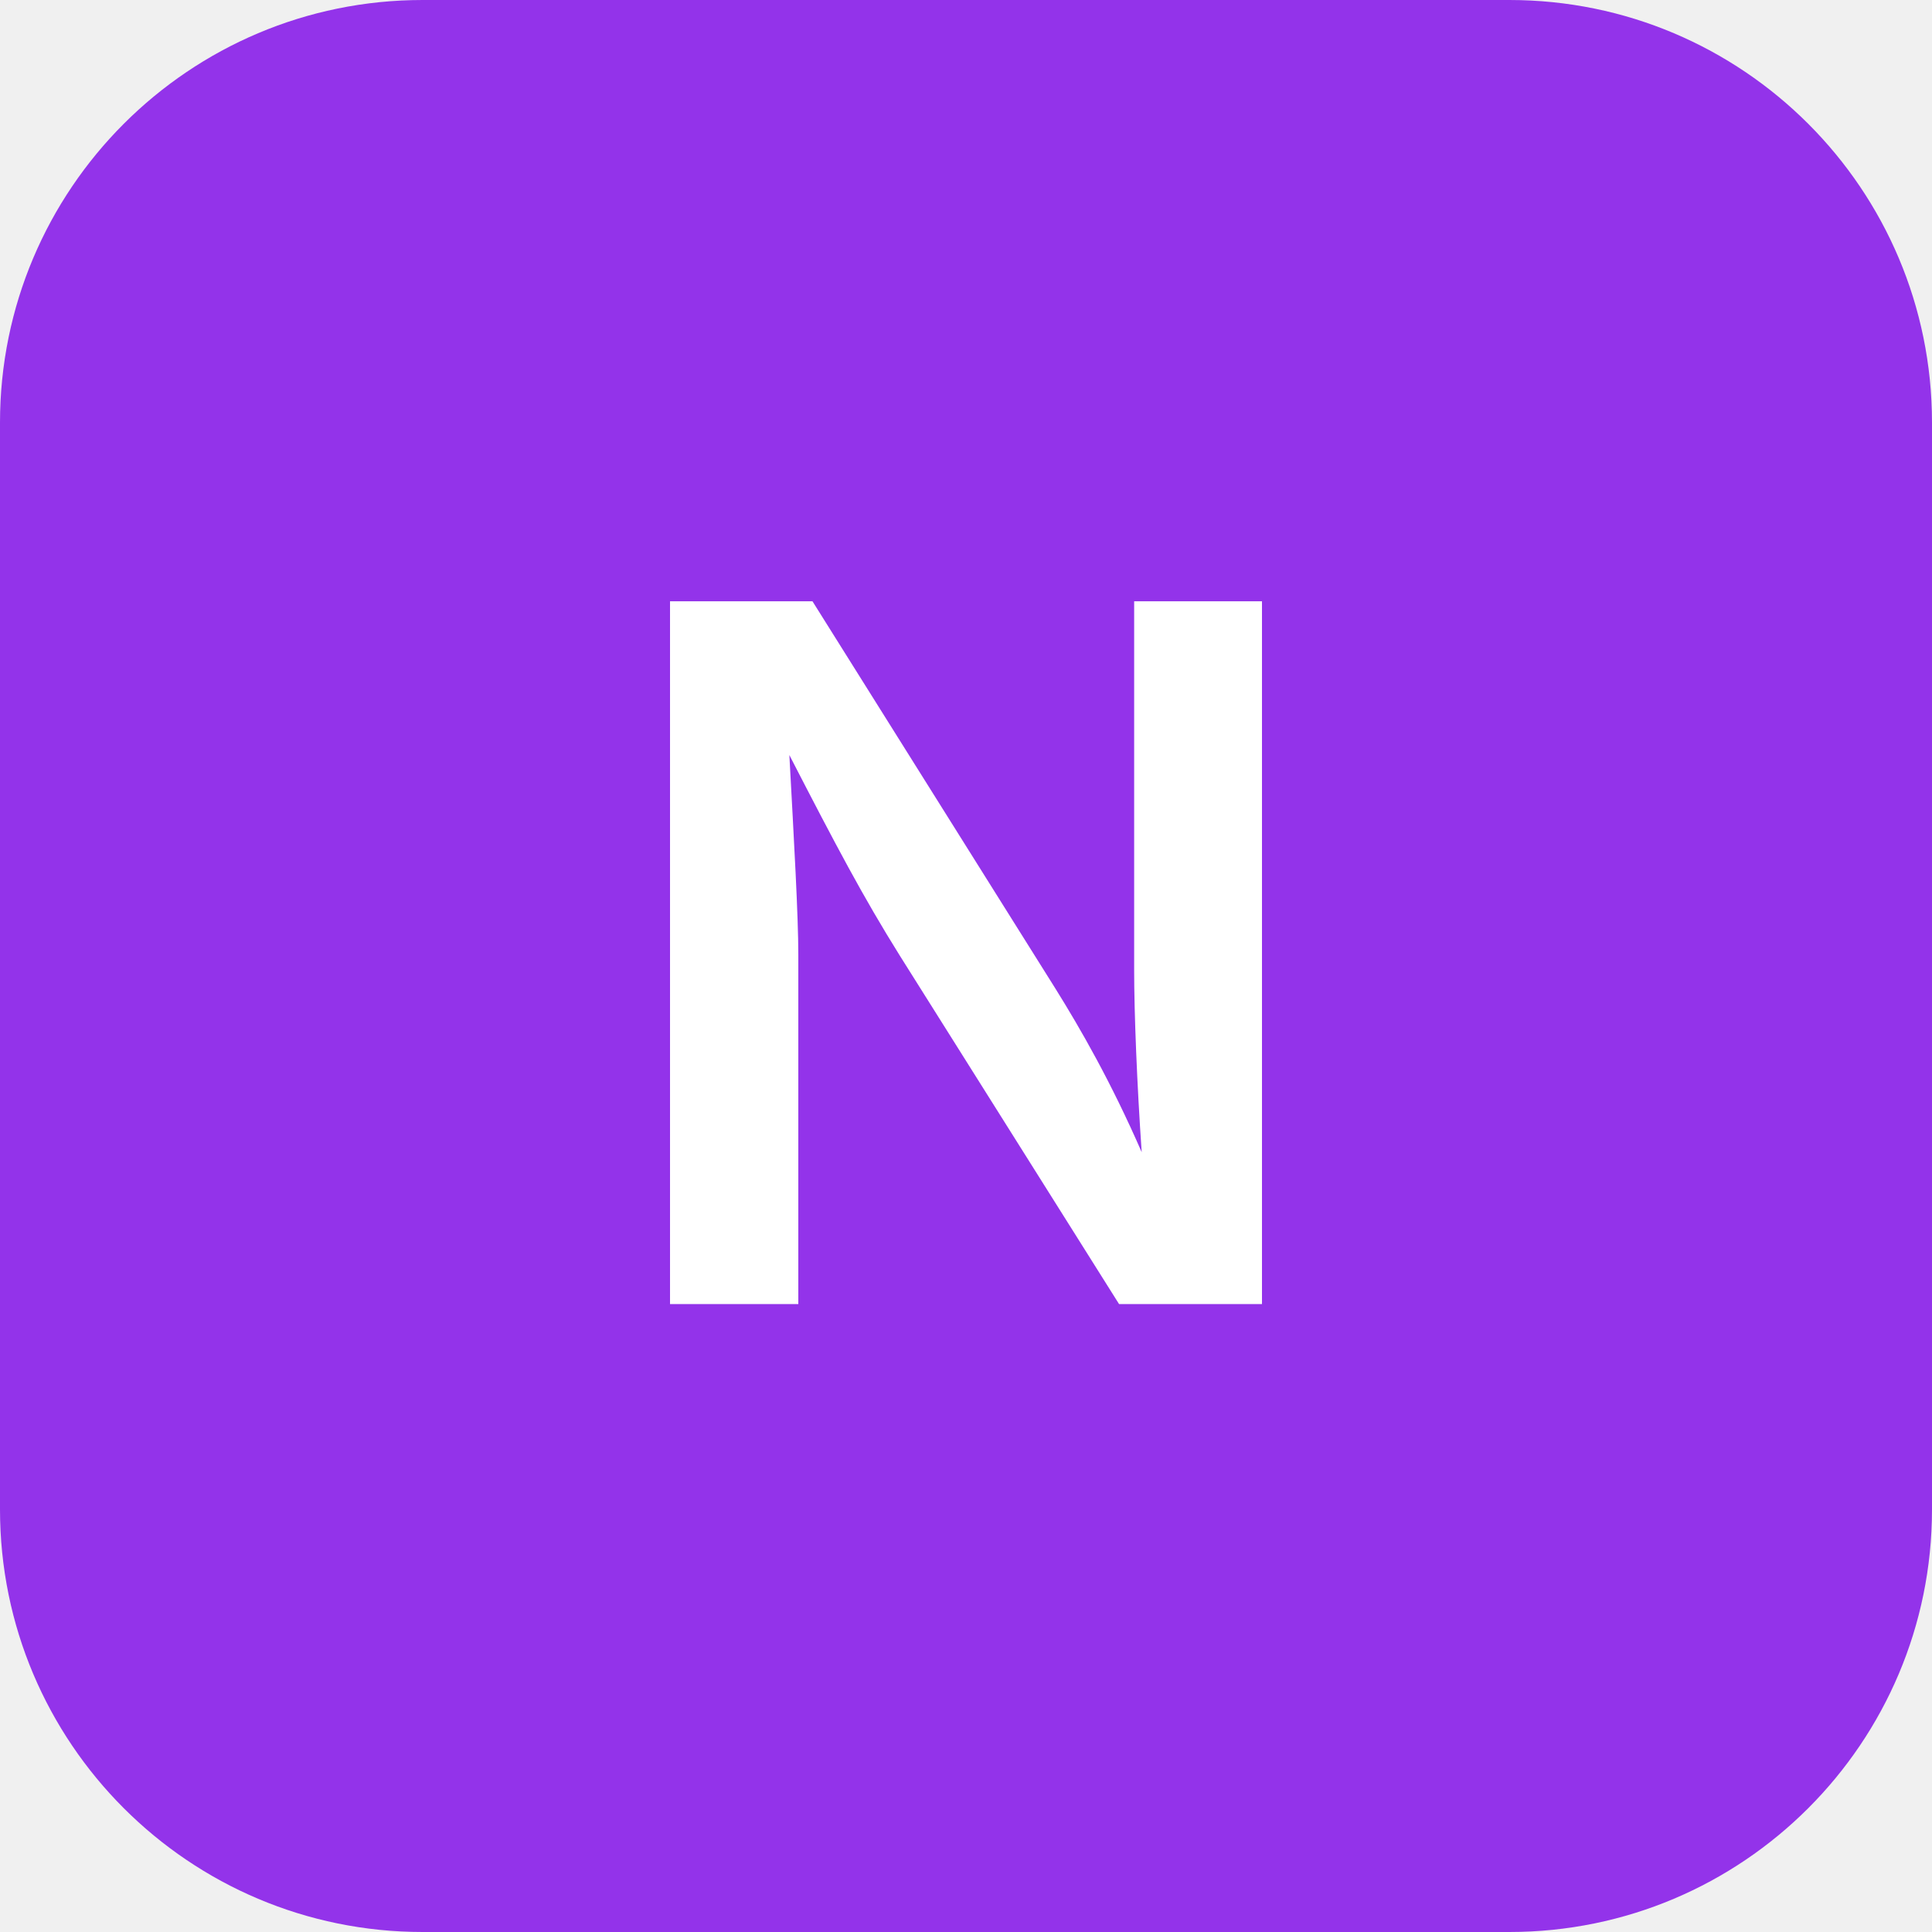
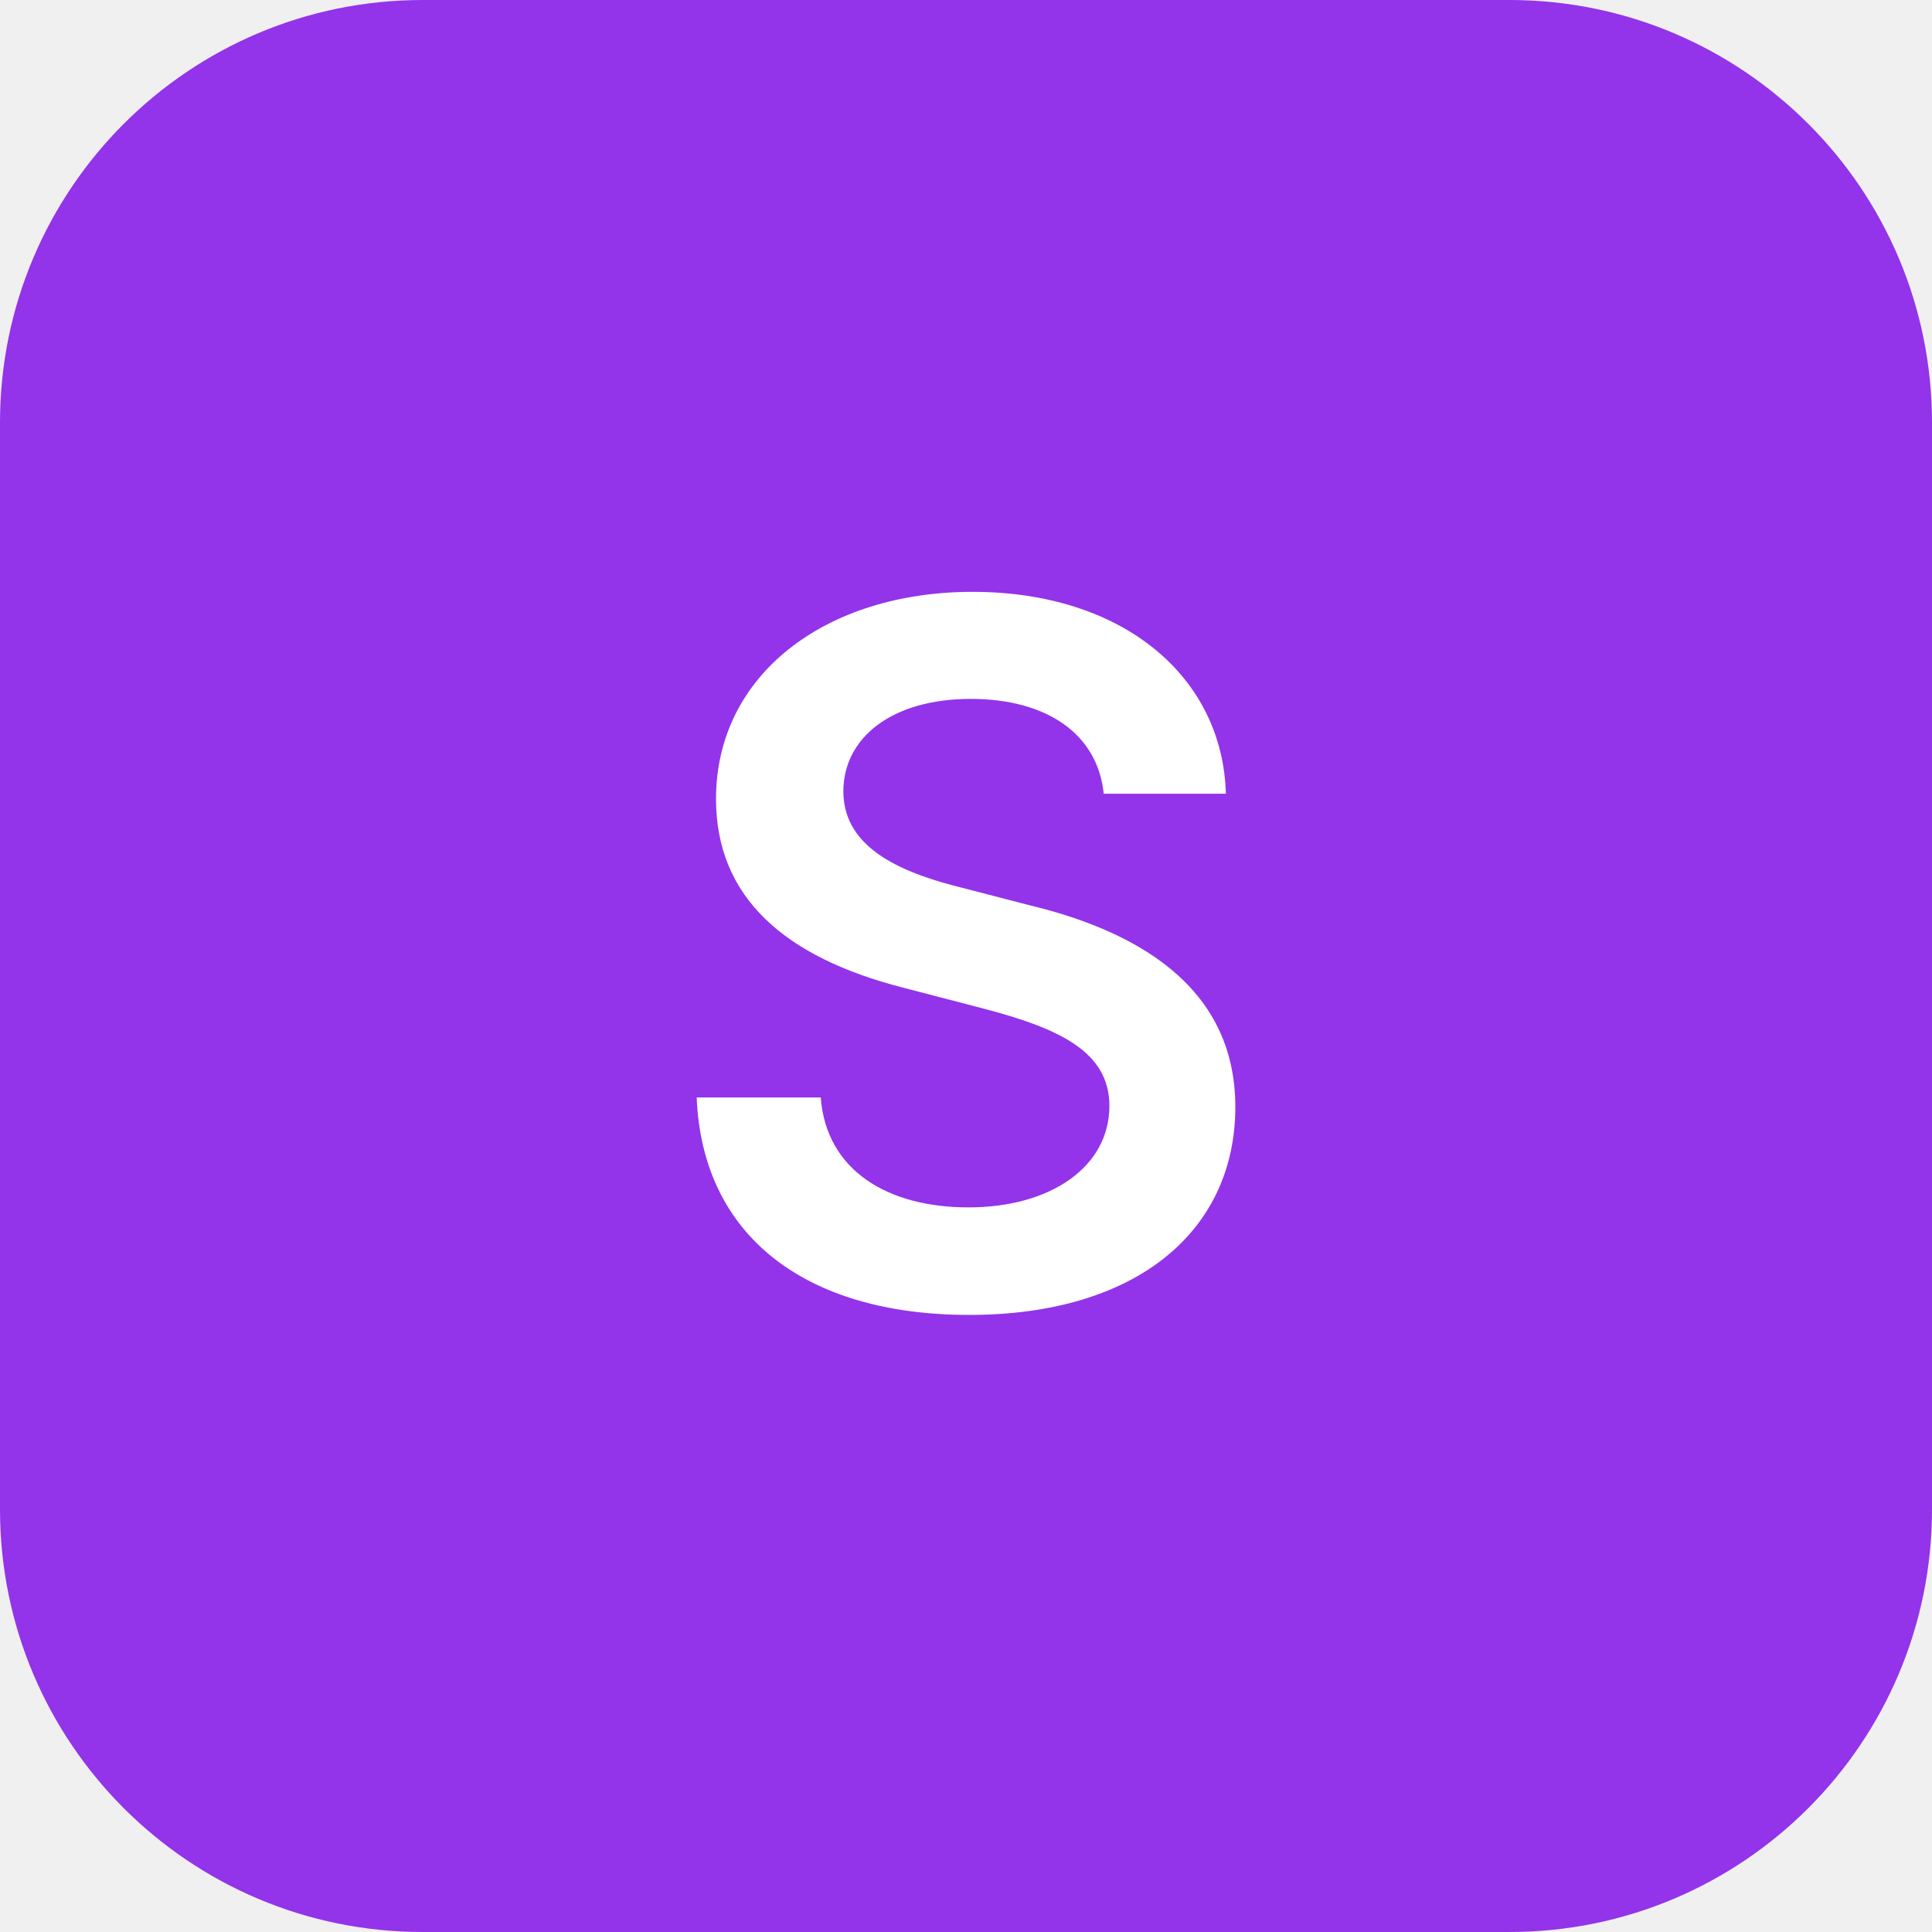
<svg xmlns="http://www.w3.org/2000/svg" viewBox="0 0 64 64">
  <rect width="64" height="64" rx="14" fill="#9333ea" />
-   <text x="32" y="32" dy="0.35em" text-anchor="middle" font-family="ui-sans-serif, system-ui, -apple-system, sans-serif" font-size="32" font-weight="600" fill="#ffffff">N</text>
+   <text x="32" y="32" dy="0.35em" text-anchor="middle" font-family="ui-sans-serif, system-ui, -apple-system, sans-serif" font-size="32" font-weight="600" fill="#ffffff">S</text>
</svg>
